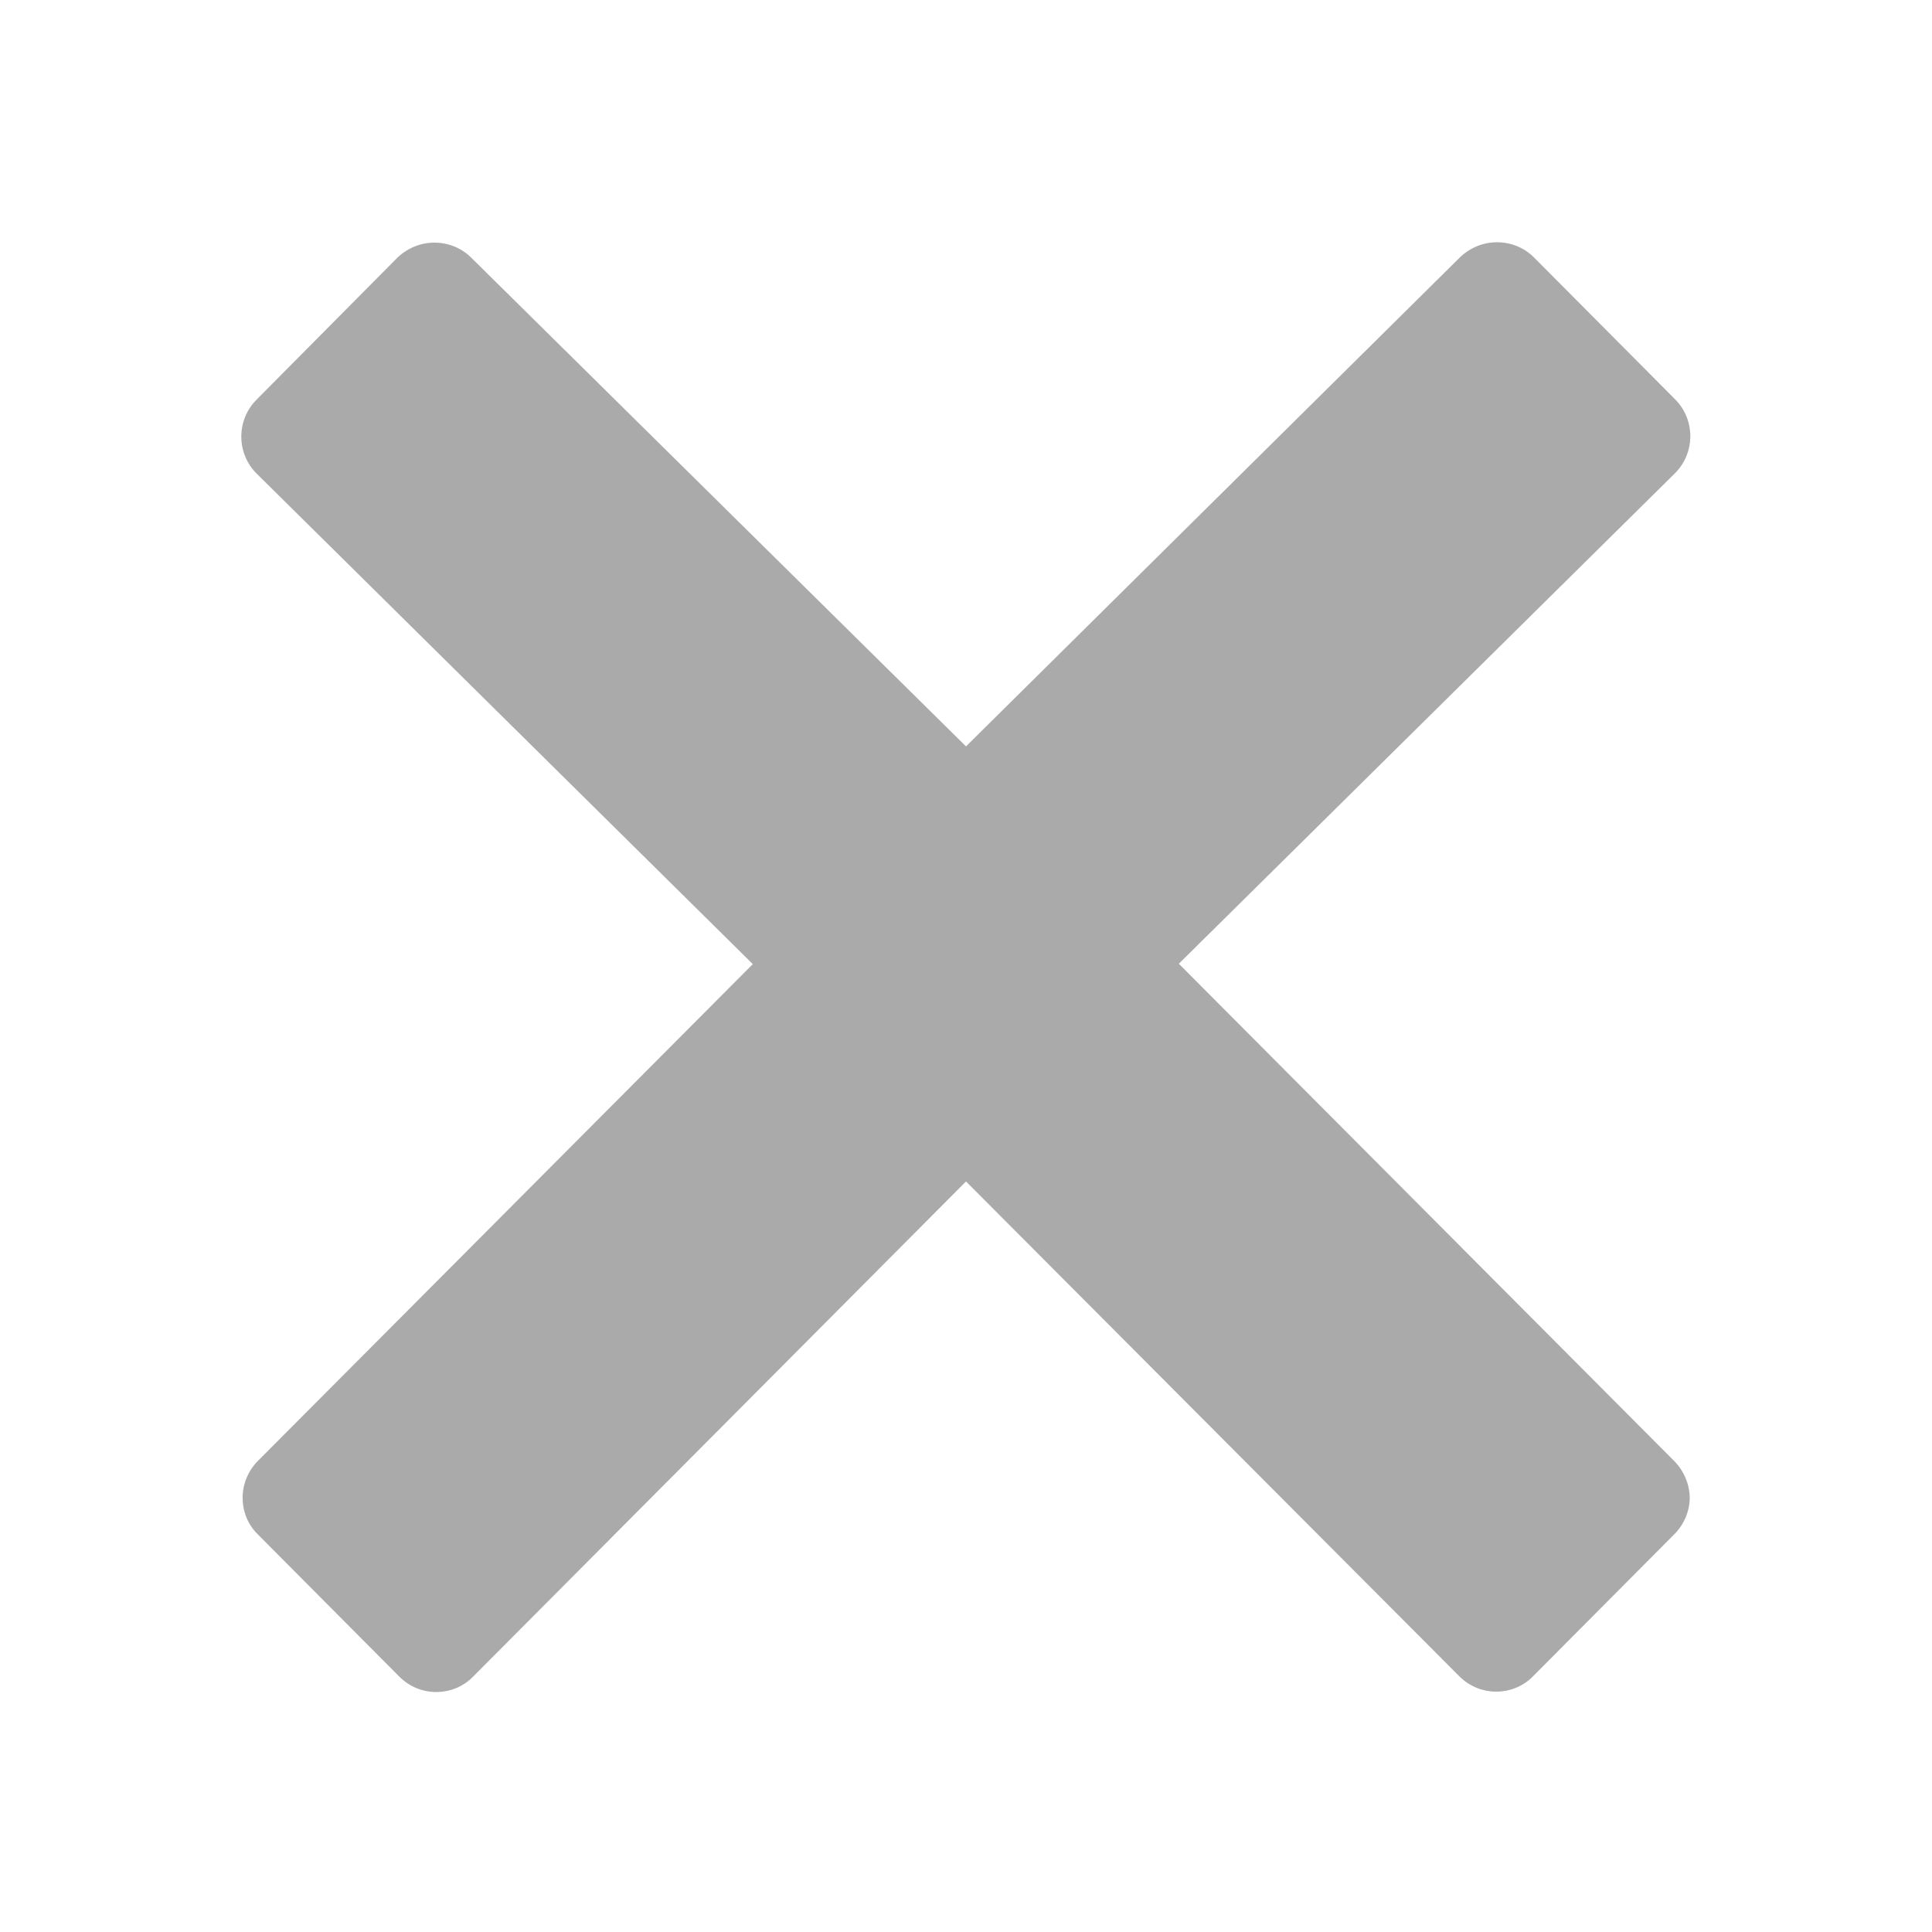
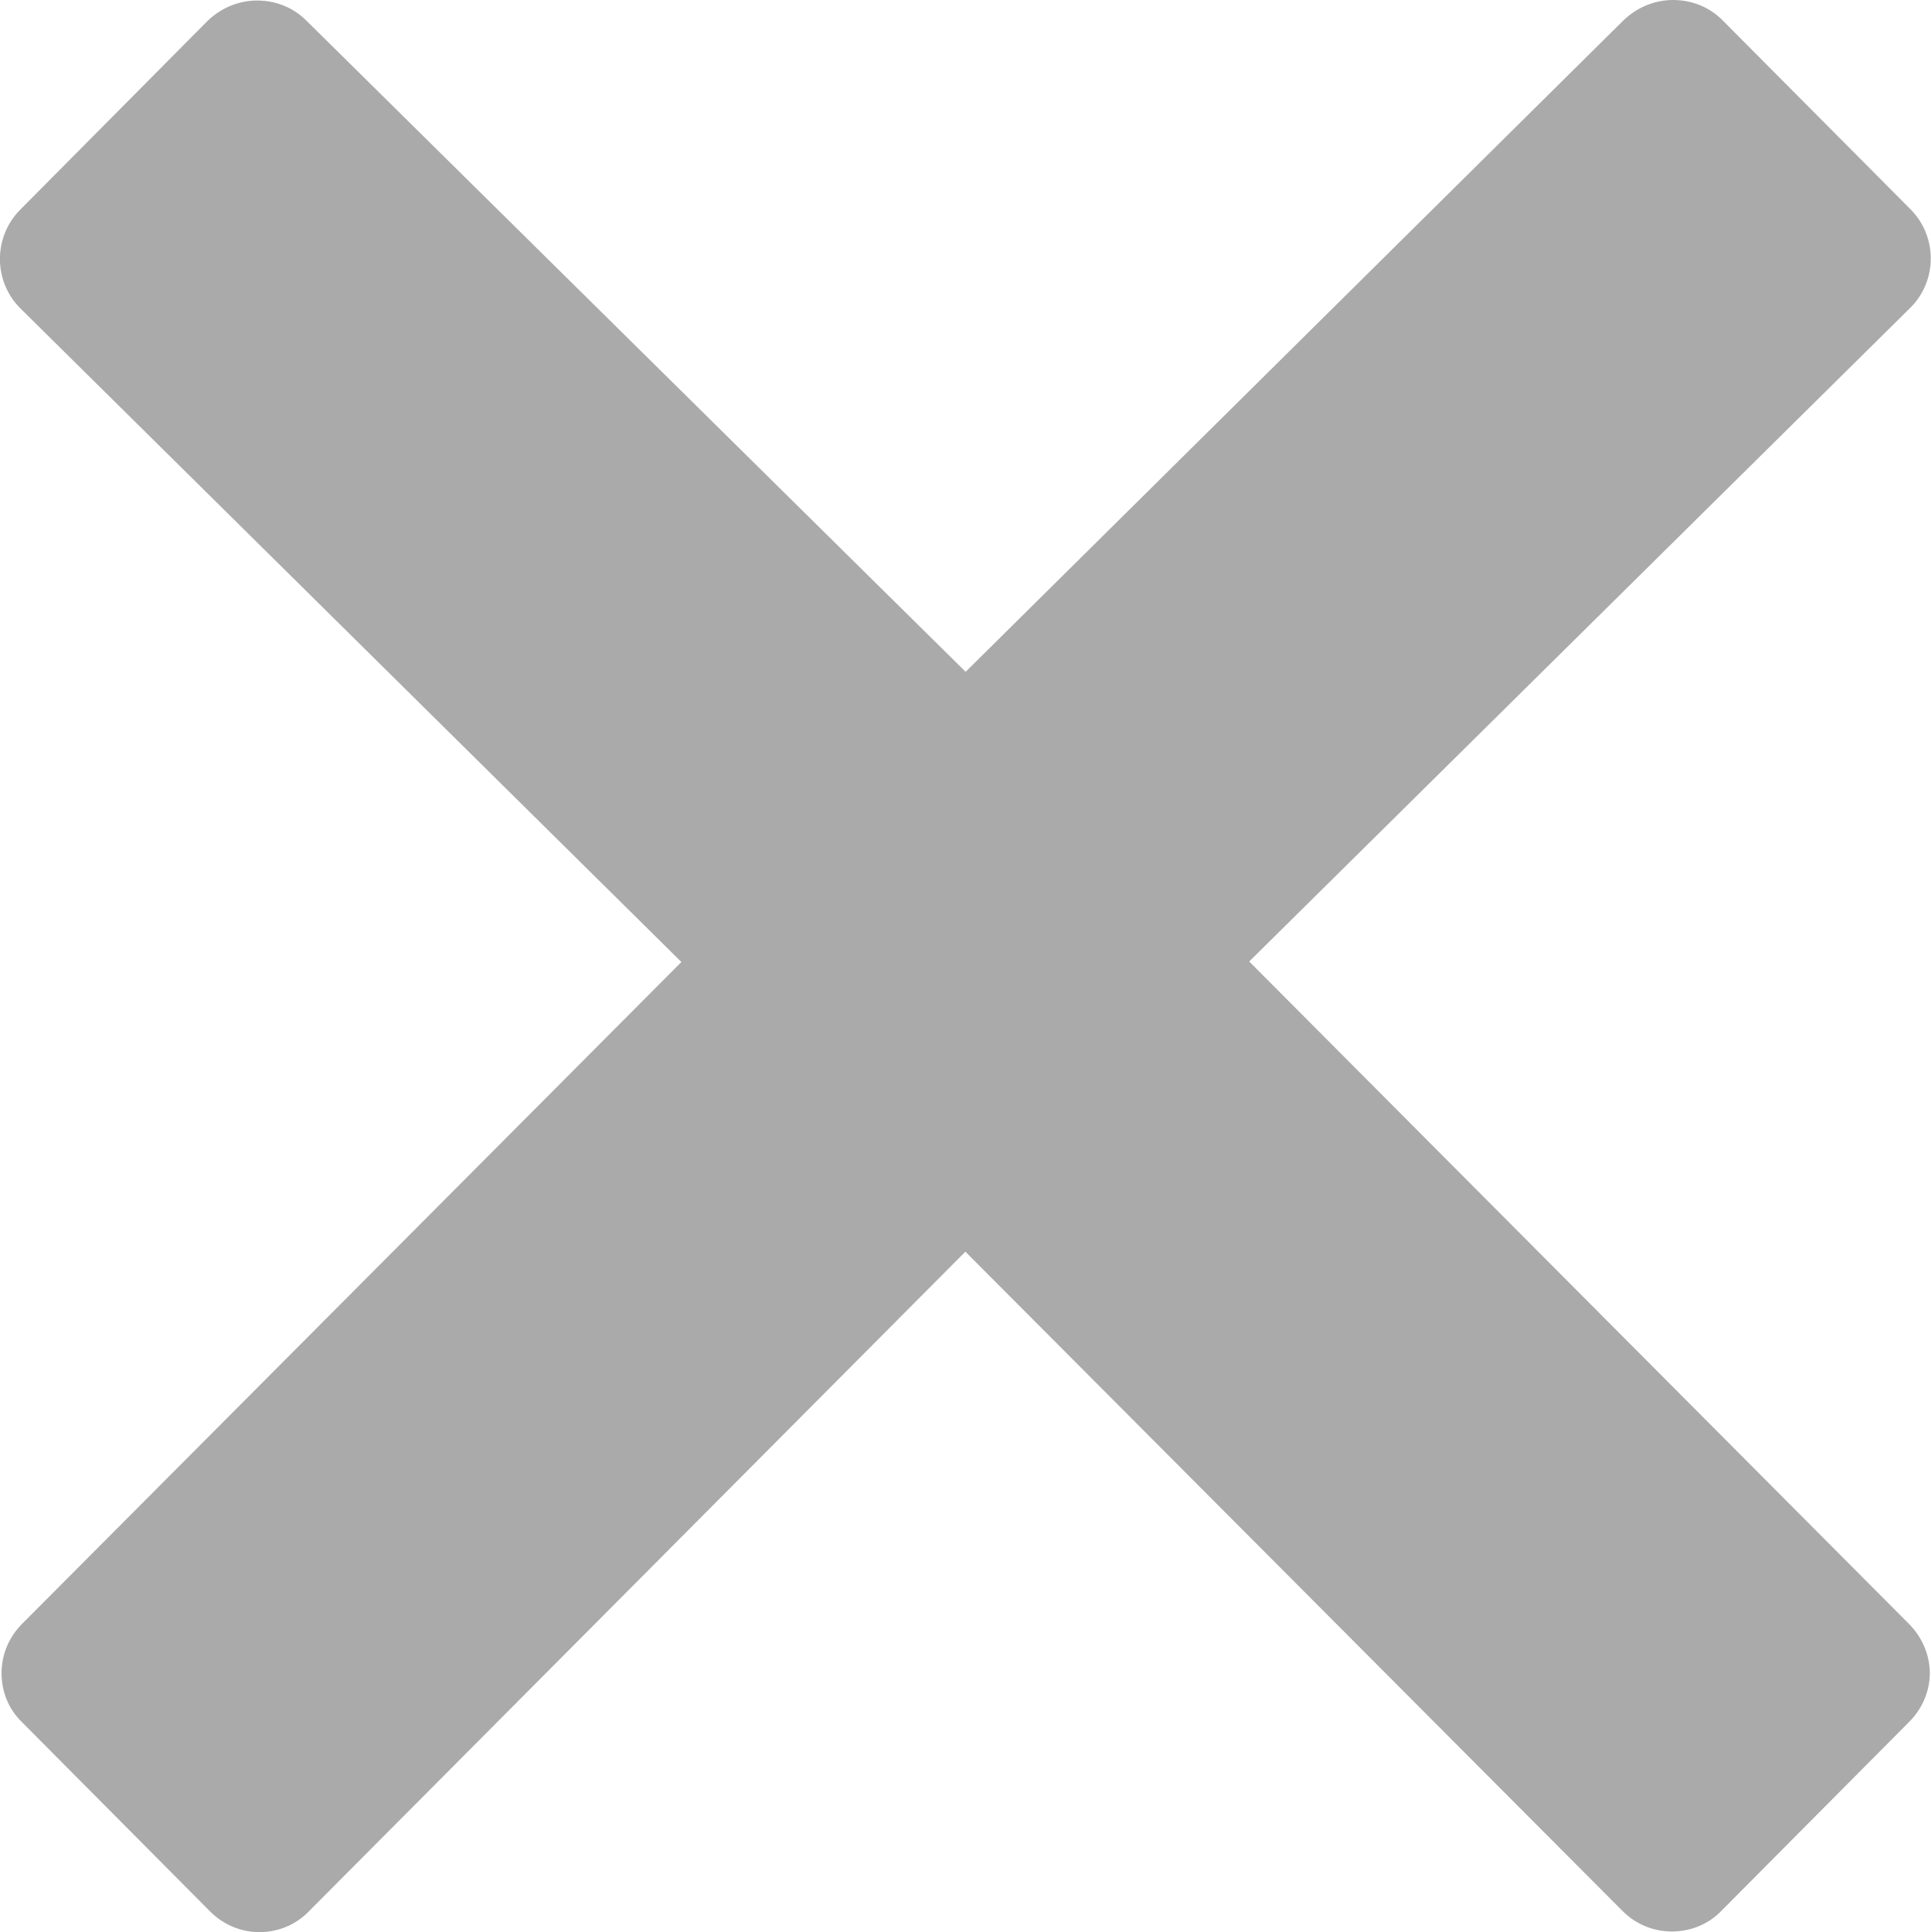
- <svg xmlns="http://www.w3.org/2000/svg" version="1.1" id="Layer_1" x="0px" y="0px" width="512px" height="512px" viewBox="0 0 512 512" enable-background="new 0 0 512 512" xml:space="preserve">
-   <path fill="#AAAAAA" d="M443.6,387.1L312.4,255.4l131.5-130c5.399-5.4,5.399-14.2,0-19.6l-37.4-37.6c-2.6-2.6-6.1-4-9.8-4  s-7.2,1.5-9.8,4L256,197.8L124.9,68.3c-2.6-2.6-6.1-4-9.8-4c-3.7,0-7.2,1.5-9.8,4L68,105.9c-5.4,5.4-5.4,14.2,0,19.6l131.5,130  L68.4,387.1c-2.6,2.601-4.1,6.101-4.1,9.801c0,3.699,1.4,7.199,4.1,9.8l37.4,37.6c2.7,2.7,6.2,4.101,9.8,4.101  c3.5,0,7.1-1.301,9.8-4.101L256,313.1L386.7,444.2c2.7,2.7,6.2,4.1,9.8,4.1c3.5,0,7.1-1.3,9.8-4.1l37.4-37.601  c2.6-2.6,4.1-6.1,4.1-9.8C447.7,393.2,446.2,389.7,443.6,387.1z" />
+ <svg xmlns="http://www.w3.org/2000/svg" version="1.1" id="Layer_1" x="0px" y="0px" width="14.993px" height="15px" viewBox="248.454 248.8 14.993 15" enable-background="new 248.454 248.8 14.993 15" xml:space="preserve">
+   <path fill="#AAAAAA" d="M263.276,261.407l-5.122-5.142l5.134-5.076c0.211-0.21,0.211-0.554,0-0.765l-1.46-1.468  c-0.102-0.102-0.238-0.156-0.383-0.156s-0.281,0.059-0.383,0.156l-5.11,5.06l-5.119-5.056c-0.102-0.102-0.238-0.156-0.383-0.156  c-0.144,0-0.281,0.059-0.382,0.156l-1.457,1.468c-0.21,0.211-0.21,0.555,0,0.765l5.134,5.076l-5.119,5.138  c-0.102,0.102-0.16,0.238-0.16,0.383c0,0.144,0.054,0.28,0.16,0.382l1.46,1.469c0.105,0.105,0.242,0.16,0.382,0.16  c0.137,0,0.277-0.051,0.383-0.16l5.099-5.123l5.103,5.119c0.105,0.105,0.242,0.159,0.383,0.159c0.137,0,0.277-0.05,0.383-0.159  l1.46-1.469c0.102-0.102,0.16-0.238,0.16-0.382C263.437,261.646,263.378,261.509,263.276,261.407z" />
</svg>
